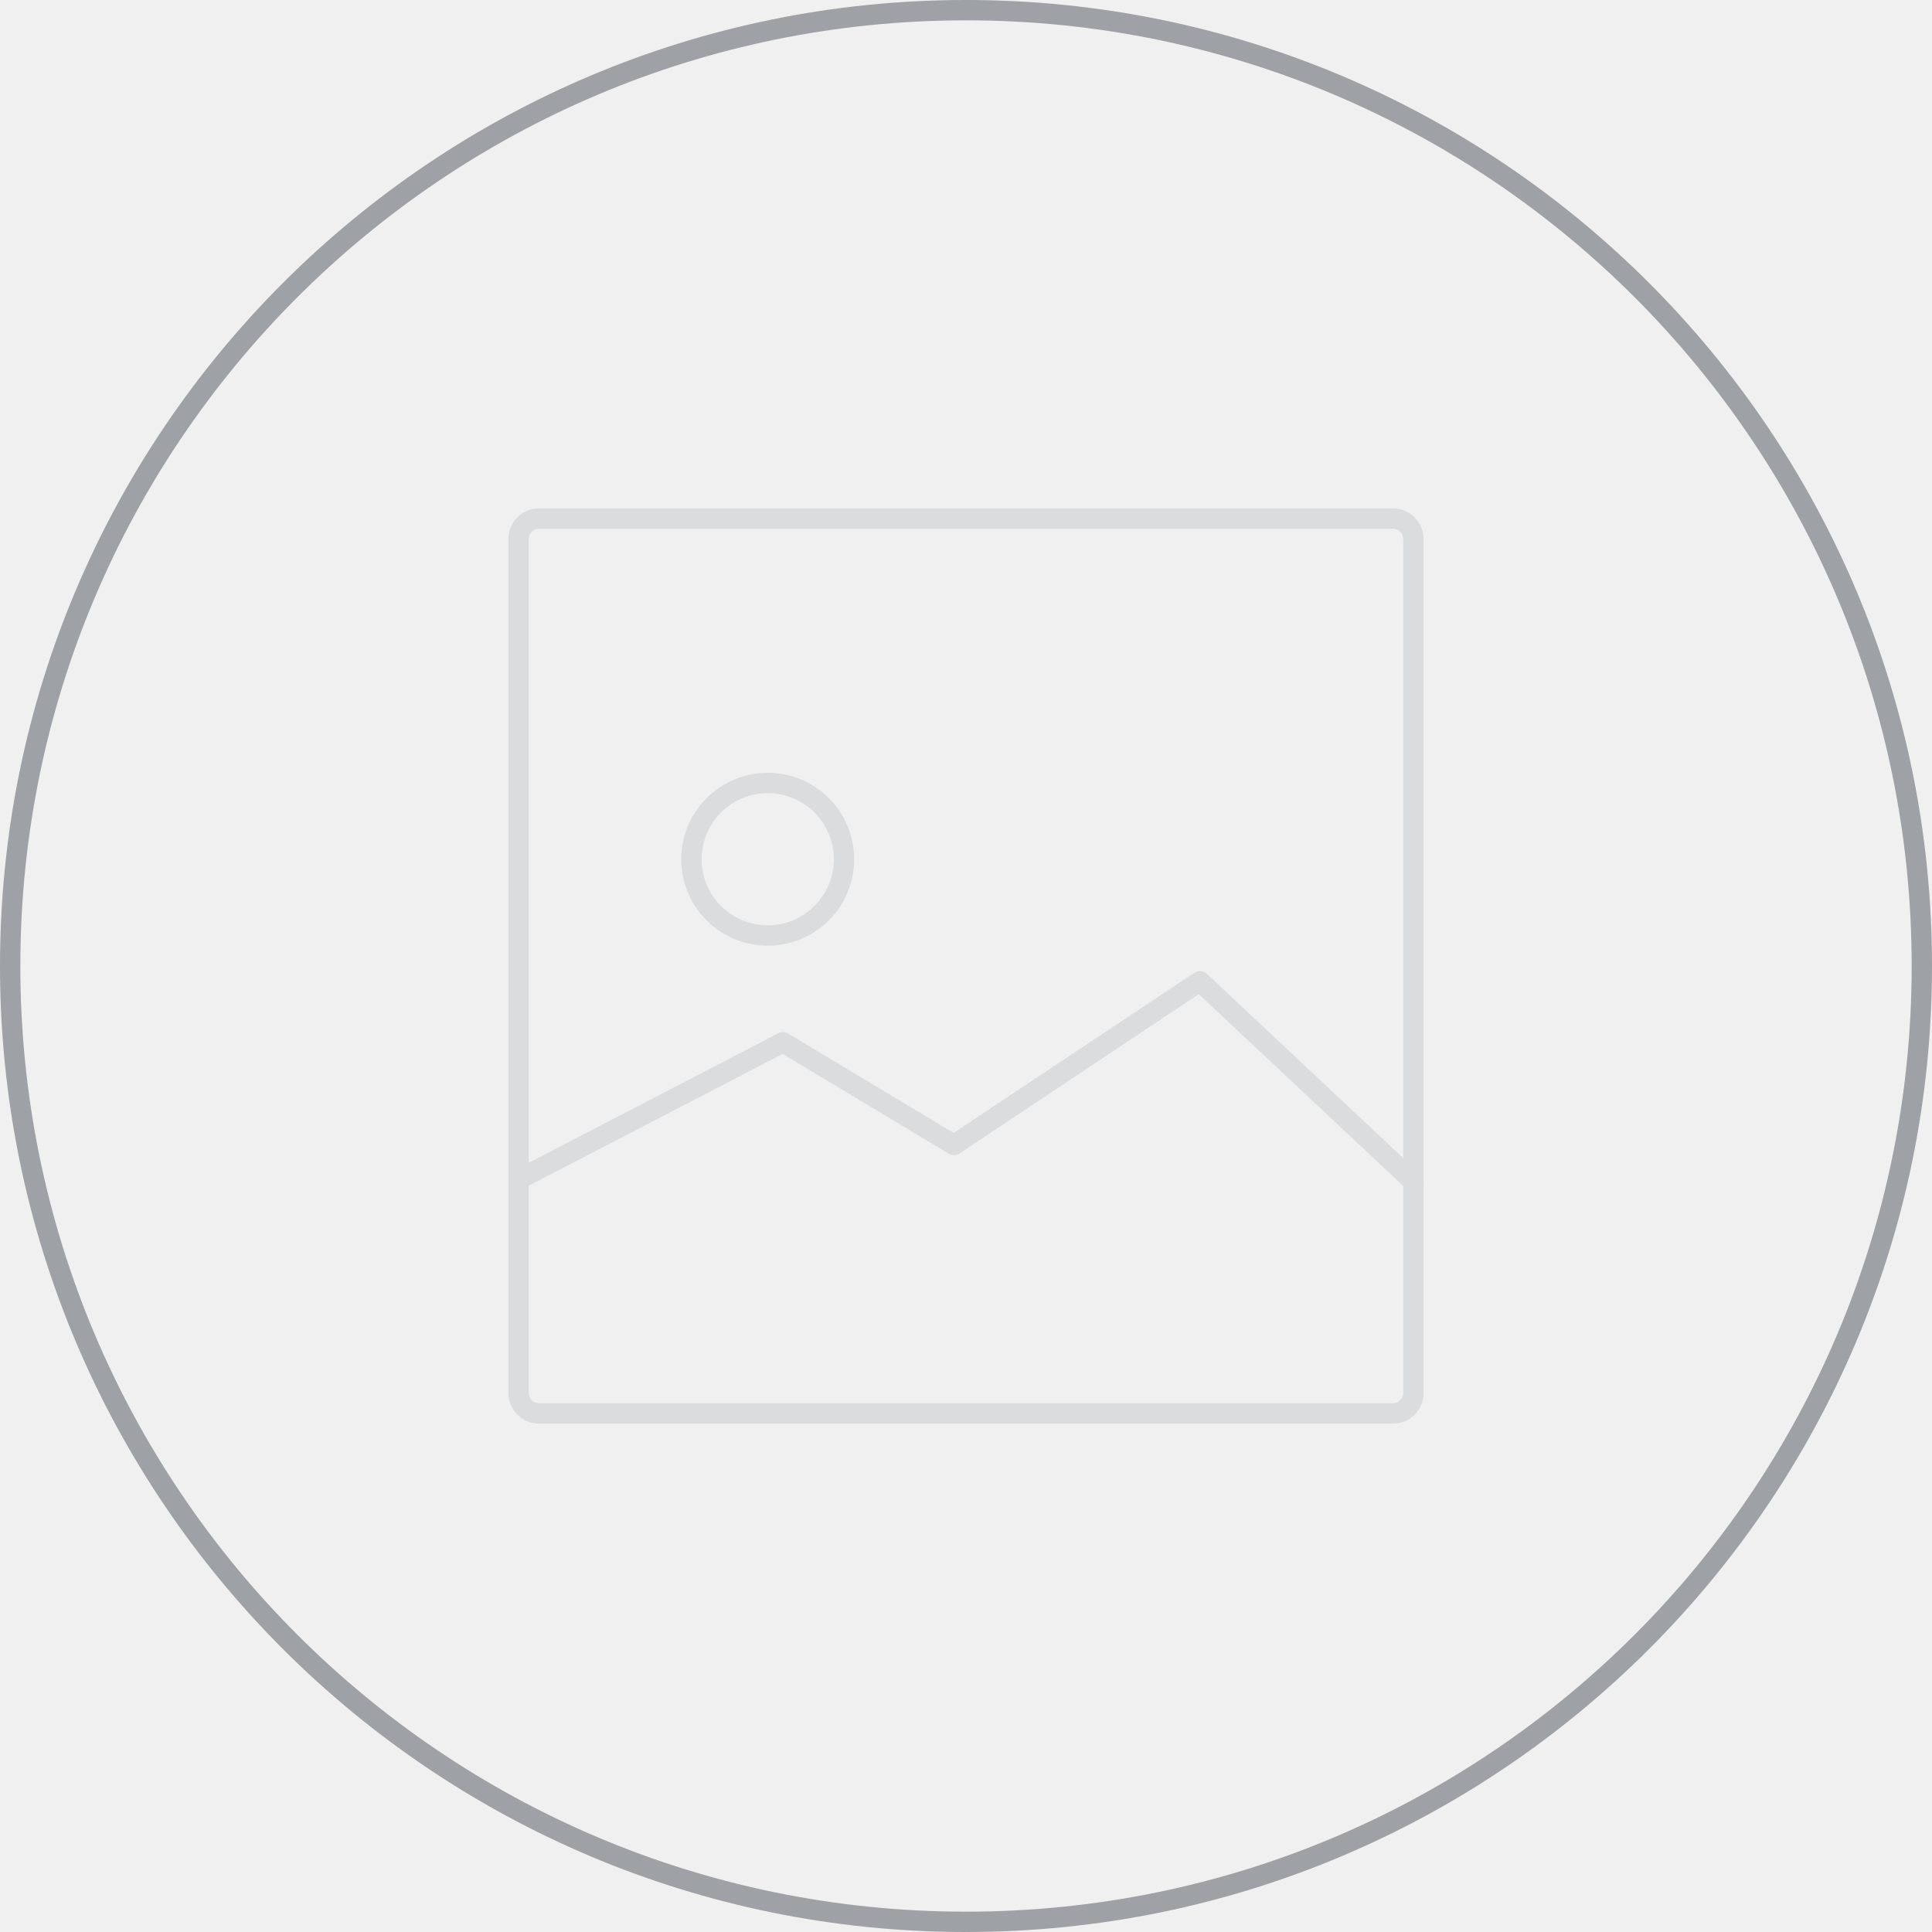
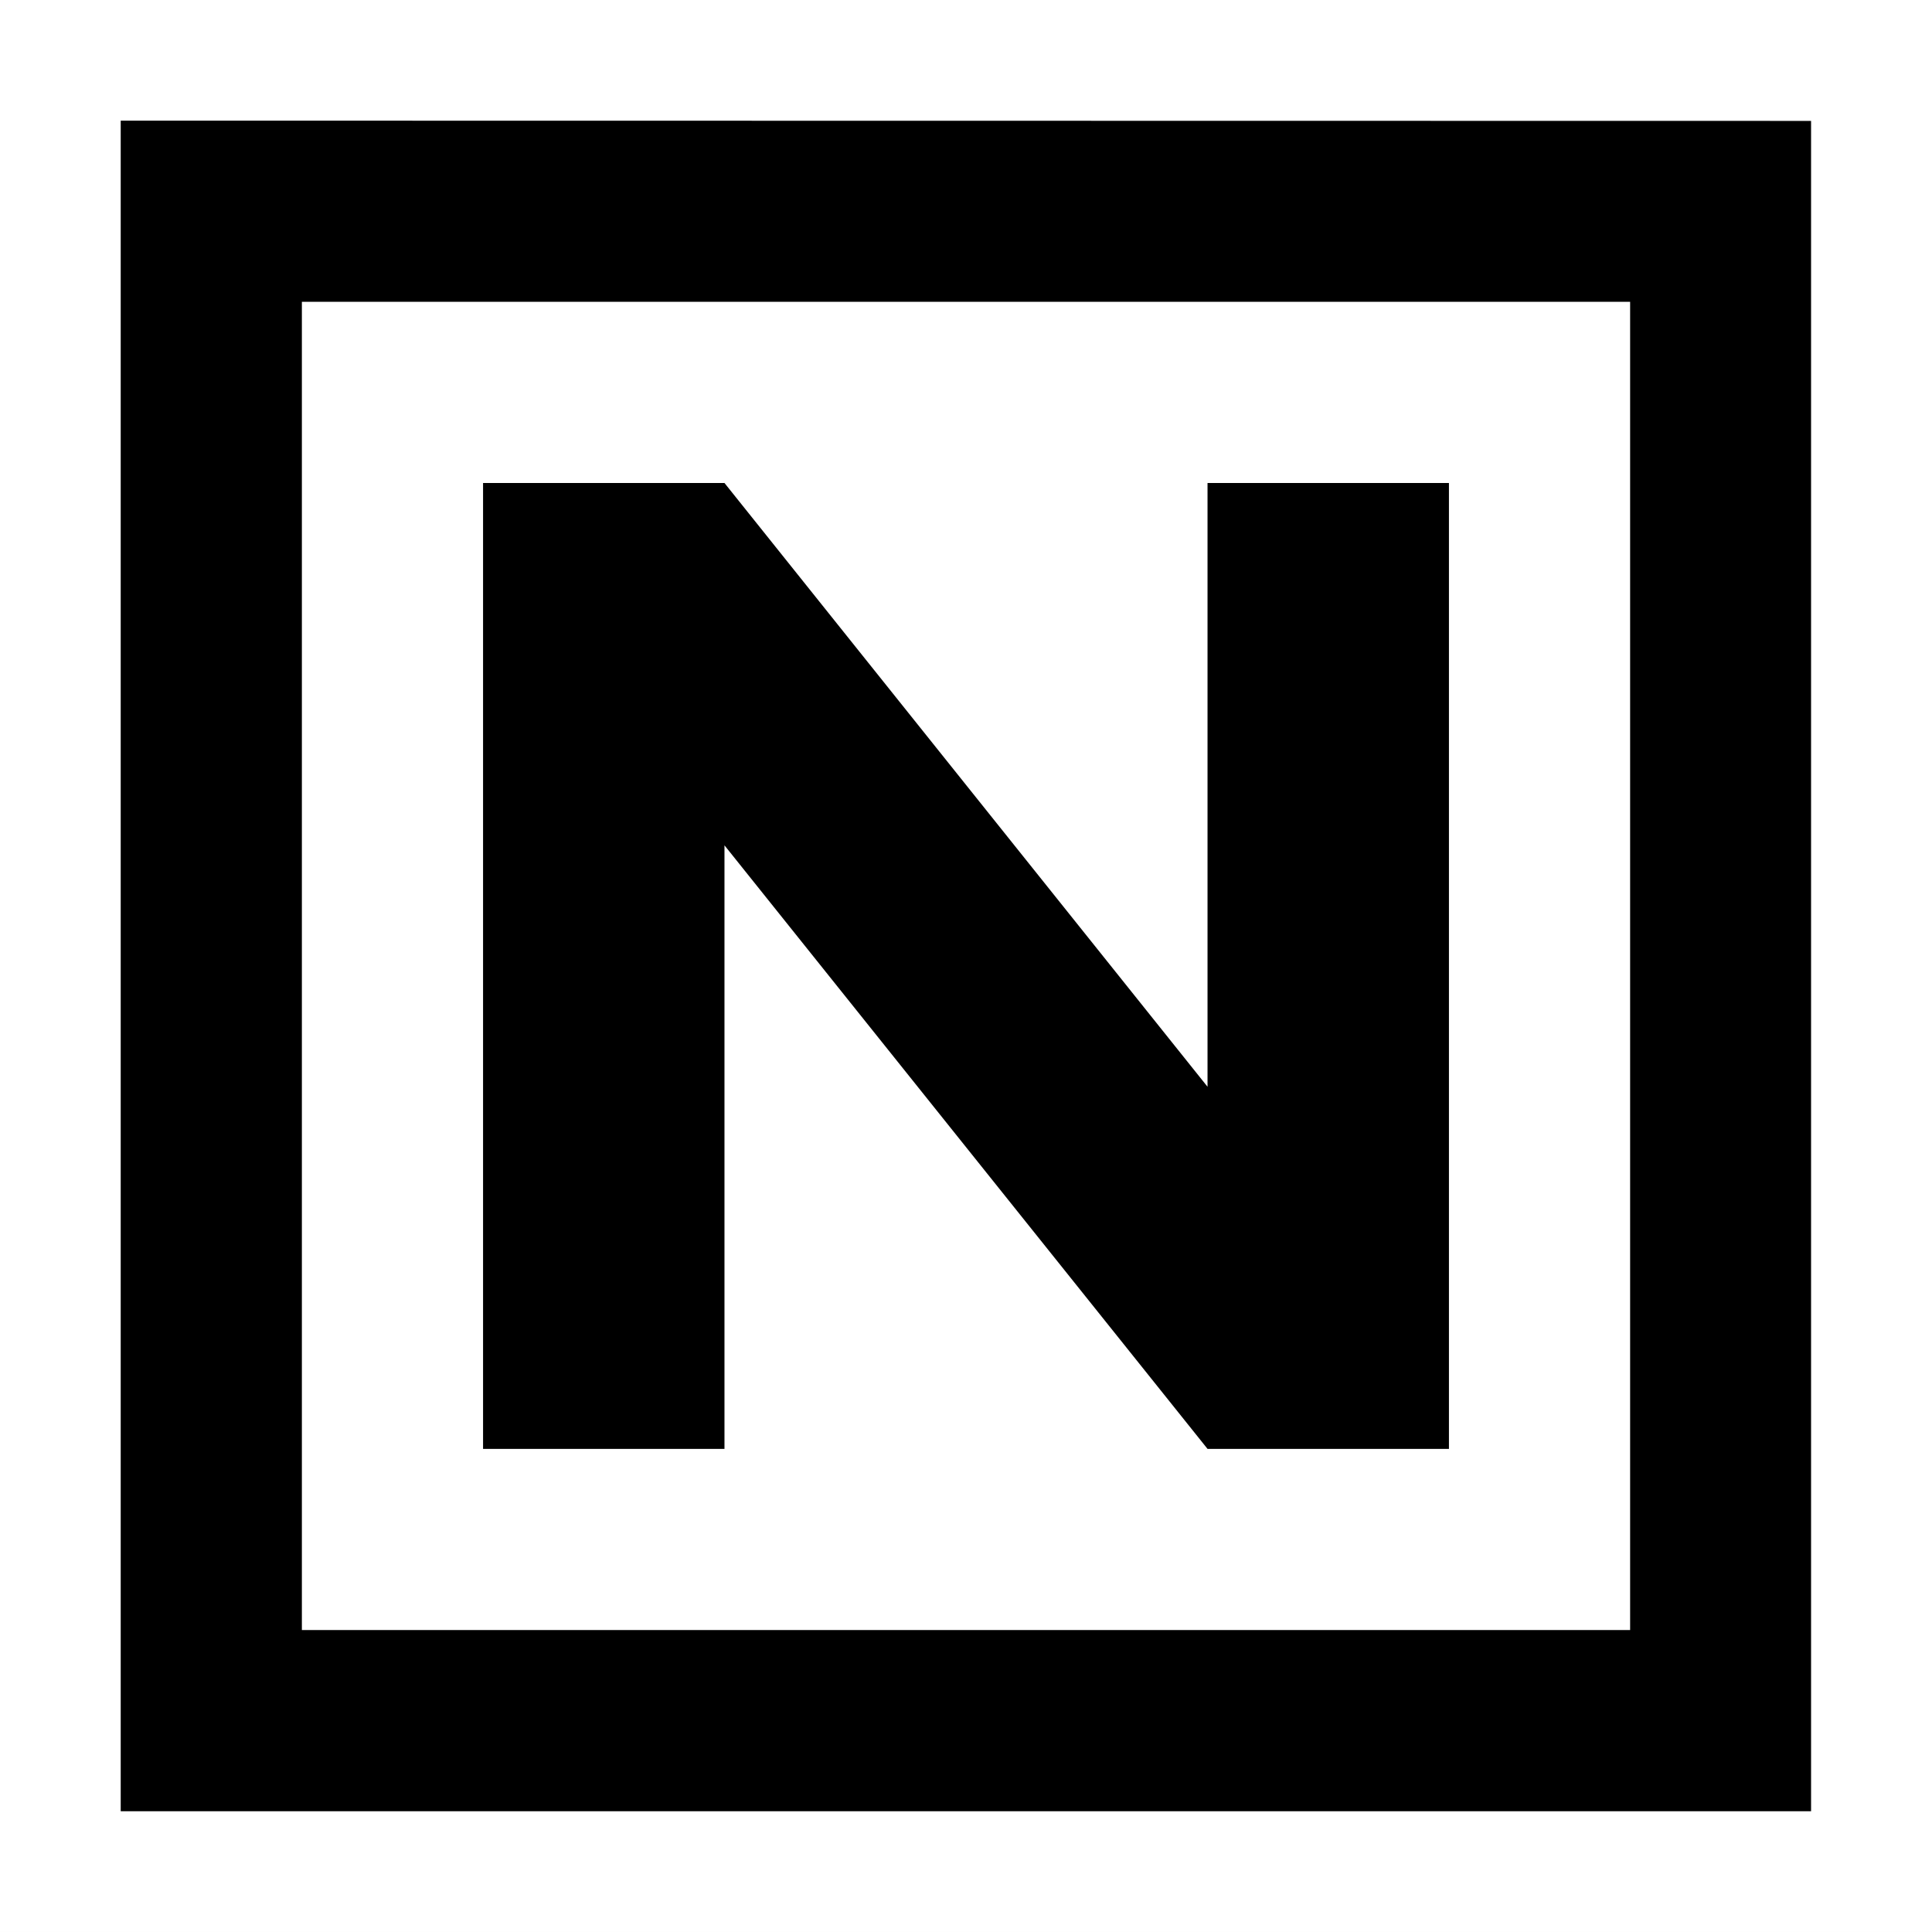
- <svg xmlns="http://www.w3.org/2000/svg" xmlns:xlink="http://www.w3.org/1999/xlink" width="190" height="190" viewBox="0 0 190 190" version="1.1">
-   <g id="Canvas" transform="translate(-61 -613)">
-     <g id="icon" style="mix-blend-mode:normal;">
-       <g id="Ellipse 2" style="mix-blend-mode:normal;">
-         <mask id="mask0_outline_ins">
-           <use xlink:href="#path0_fill" fill="white" transform="translate(61 613)" />
-         </mask>
-         <g mask="url(#mask0_outline_ins)">
-           <use xlink:href="#path1_stroke_2x" transform="translate(61 613)" fill="#9EA1A6" style="mix-blend-mode:normal;" />
-         </g>
-       </g>
-       <g id="img" style="mix-blend-mode:normal;">
-         <g id="nature" style="mix-blend-mode:normal;" opacity="0.5">
-           <g id="img" style="mix-blend-mode:normal;">
-             <mask id="mask1_outline_ins">
-               <use xlink:href="#path2_fill" fill="white" transform="translate(111 663)" />
-             </mask>
-             <g mask="url(#mask1_outline_ins)">
-               <use xlink:href="#path3_stroke_2x" transform="translate(111 663)" fill="#C6C8CC" style="mix-blend-mode:normal;" />
-             </g>
-           </g>
-           <g id="mountain" style="mix-blend-mode:normal;">
-             <use xlink:href="#path4_stroke" transform="translate(112 709.5)" fill="#C6C8CC" style="mix-blend-mode:normal;" />
-           </g>
-           <g id="sun" style="mix-blend-mode:normal;">
-             <use xlink:href="#path5_stroke" transform="translate(129 690)" fill="#C6C8CC" style="mix-blend-mode:normal;" />
-           </g>
-         </g>
-       </g>
-     </g>
+ <svg xmlns="http://www.w3.org/2000/svg" width="32" height="32" viewBox="0 0 8.467 8.467" version="1.1" id="svg8">
+   <defs id="defs2" />
+   <g id="layer1" transform="translate(0,-288.5333)">
+     <rect id="rect3715" width="8.467" height="8.467" x="0" y="288.533" style="stroke-width:0.265;fill:#ffffff;fill-opacity:1" />
+     <text xml:space="preserve" style="font-style:normal;font-weight:normal;font-size:10.583px;line-height:1.25;font-family:'Fira Code';letter-spacing:0px;word-spacing:0px;fill:#000000;fill-opacity:1;stroke:none;stroke-width:0.265;-inkscape-font-specification:'Fira Code';font-stretch:normal;font-variant:normal;" x="1.058" y="295.942" id="text4524">
+       <tspan id="tspan4522" x="1.058" y="305.305" style="stroke-width:0.265;-inkscape-font-specification:'Fira Code';font-family:'Fira Code';font-weight:normal;font-style:normal;font-stretch:normal;font-variant:normal;" />
+     </text>
+     <text xml:space="preserve" style="font-style:normal;font-weight:normal;font-size:10.583px;line-height:1.25;font-family:'Source Code Pro';letter-spacing:0px;word-spacing:0px;fill:#000000;fill-opacity:1;stroke:none;stroke-width:0.265;-inkscape-font-specification:'Source Code Pro';font-stretch:normal;font-variant:normal;" x="1.058" y="295.942" id="text4528">
+       <tspan id="tspan4526" x="1.058" y="305.305" style="stroke-width:0.265;-inkscape-font-specification:'Source Code Pro';font-family:'Source Code Pro';font-weight:normal;font-style:normal;font-stretch:normal;font-variant:normal;" />
+     </text>
+     <path style="color:#000000;font-style:normal;font-variant:normal;font-weight:normal;font-stretch:normal;font-size:medium;line-height:normal;font-family:sans-serif;font-variant-ligatures:normal;font-variant-position:normal;font-variant-caps:normal;font-variant-numeric:normal;font-variant-alternates:normal;font-feature-settings:normal;text-indent:0;text-align:start;text-decoration:none;text-decoration-line:none;text-decoration-style:solid;text-decoration-color:#000000;letter-spacing:normal;word-spacing:normal;text-transform:none;writing-mode:lr-tb;direction:ltr;text-orientation:mixed;dominant-baseline:auto;baseline-shift:baseline;text-anchor:start;white-space:normal;shape-padding:0;clip-rule:nonzero;display:inline;overflow:visible;visibility:visible;opacity:1;isolation:auto;mix-blend-mode:normal;color-interpolation:sRGB;color-interpolation-filters:linearRGB;solid-color:#000000;solid-opacity:1;vector-effect:none;fill:#000000;fill-opacity:1;fill-rule:nonzero;stroke:none;stroke-width:0.529;stroke-linecap:butt;stroke-linejoin:miter;stroke-miterlimit:4;stroke-dasharray:none;stroke-dashoffset:0;stroke-opacity:1;color-rendering:auto;image-rendering:auto;shape-rendering:auto;text-rendering:auto;enable-background:accumulate" d="m 0.529,289.062 v 0.264 7.145 l 7.408,1.3e-4 0,-7.408 z m 0.794,0.794 H 7.144 v 5.821 H 1.323 Z" id="path4568" />
+     <path style="fill:none;stroke:#000000;stroke-width:0;stroke-linecap:butt;stroke-linejoin:miter;stroke-opacity:1;stroke-miterlimit:4;stroke-dasharray:none" d="m 1.587,295.413 v -5.292 l 5.292,5.292 v -5.292" id="path4570" />
+     <path style="fill:#000000;fill-opacity:1;stroke:none;stroke-width:0.212px;stroke-linecap:butt;stroke-linejoin:miter;stroke-opacity:1" d="m 3.175,294.883 -1.058,0 V 290.65 l 1.058,0 2.117,2.646 V 290.65 l 1.058,0 v 4.233 l -1.058,0 L 3.175,292.238 Z" id="path4572" />
  </g>
-   <defs>
-     <path id="path0_fill" d="M 190 95C 190 147.467 147.467 190 95 190C 42.533 190 0 147.467 0 95C 0 42.533 42.533 0 95 0C 147.467 0 190 42.533 190 95Z" />
-     <path id="path1_stroke_2x" d="M 188 95C 188 146.362 146.362 188 95 188L 95 192C 148.572 192 192 148.572 192 95L 188 95ZM 95 188C 43.638 188 2 146.362 2 95L -2 95C -2 148.572 41.428 192 95 192L 95 188ZM 2 95C 2 43.638 43.638 2 95 2L 95 -2C 41.428 -2 -2 41.428 -2 95L 2 95ZM 95 2C 146.362 2 188 43.638 188 95L 192 95C 192 41.428 148.572 -2 95 -2L 95 2Z" />
-     <path id="path2_fill" d="M 0 3C 0 1.343 1.343 0 3 0L 87 0C 88.657 0 90 1.343 90 3L 90 87C 90 88.657 88.657 90 87 90L 3 90C 1.343 90 0 88.657 0 87L 0 3Z" />
-     <path id="path3_stroke_2x" d="M 3 2L 87 2L 87 -2L 3 -2L 3 2ZM 88 3L 88 87L 92 87L 92 3L 88 3ZM 87 88L 3 88L 3 92L 87 92L 87 88ZM 2 87L 2 3L -2 3L -2 87L 2 87ZM 3 -2C 0.239 -2 -2 0.239 -2 3L 2 3C 2 2.448 2.448 2 3 2L 3 -2ZM 87 2C 87.552 2 88 2.448 88 3L 92 3C 92 0.239 89.761 -2 87 -2L 87 2ZM 88 87C 88 87.552 87.552 88 87 88L 87 92C 89.761 92 92 89.761 92 87L 88 87ZM 3 88C 2.448 88 2 87.552 2 87L -2 87C -2 89.761 0.239 92 3 92L 3 88Z" />
-     <path id="path4_stroke" d="M -0.461 18.613C -0.951 18.867 -1.142 19.471 -0.887 19.961C -0.633 20.451 -0.029 20.642 0.461 20.387L -0.461 18.613ZM 26 6L 26.515 5.143C 26.217 4.964 25.848 4.952 25.539 5.112L 26 6ZM 42.811 16.1L 42.296 16.957C 42.627 17.156 43.043 17.147 43.365 16.933L 42.811 16.1ZM 67 0L 67.684 -0.729C 67.346 -1.047 66.832 -1.09 66.446 -0.832L 67 0ZM 87.316 20.429C 87.719 20.807 88.352 20.787 88.729 20.384C 89.107 19.981 89.087 19.349 88.684 18.971L 87.316 20.429ZM 0.461 20.387L 26.461 6.888L 25.539 5.112L -0.461 18.613L 0.461 20.387ZM 25.485 6.857L 42.296 16.957L 43.326 15.243L 26.515 5.143L 25.485 6.857ZM 43.365 16.933L 67.554 0.832L 66.446 -0.832L 42.257 15.268L 43.365 16.933ZM 66.316 0.729L 87.316 20.429L 88.684 18.971L 67.684 -0.729L 66.316 0.729Z" />
-     <path id="path5_stroke" d="M 14 7.5C 14 11.09 11.09 14 7.5 14L 7.5 16C 12.194 16 16 12.194 16 7.5L 14 7.5ZM 7.5 14C 3.91 14 1 11.09 1 7.5L -1 7.5C -1 12.194 2.806 16 7.5 16L 7.5 14ZM 1 7.5C 1 3.91 3.91 1 7.5 1L 7.5 -1C 2.806 -1 -1 2.806 -1 7.5L 1 7.5ZM 7.5 1C 11.09 1 14 3.91 14 7.5L 16 7.5C 16 2.806 12.194 -1 7.5 -1L 7.5 1Z" />
-   </defs>
</svg>
